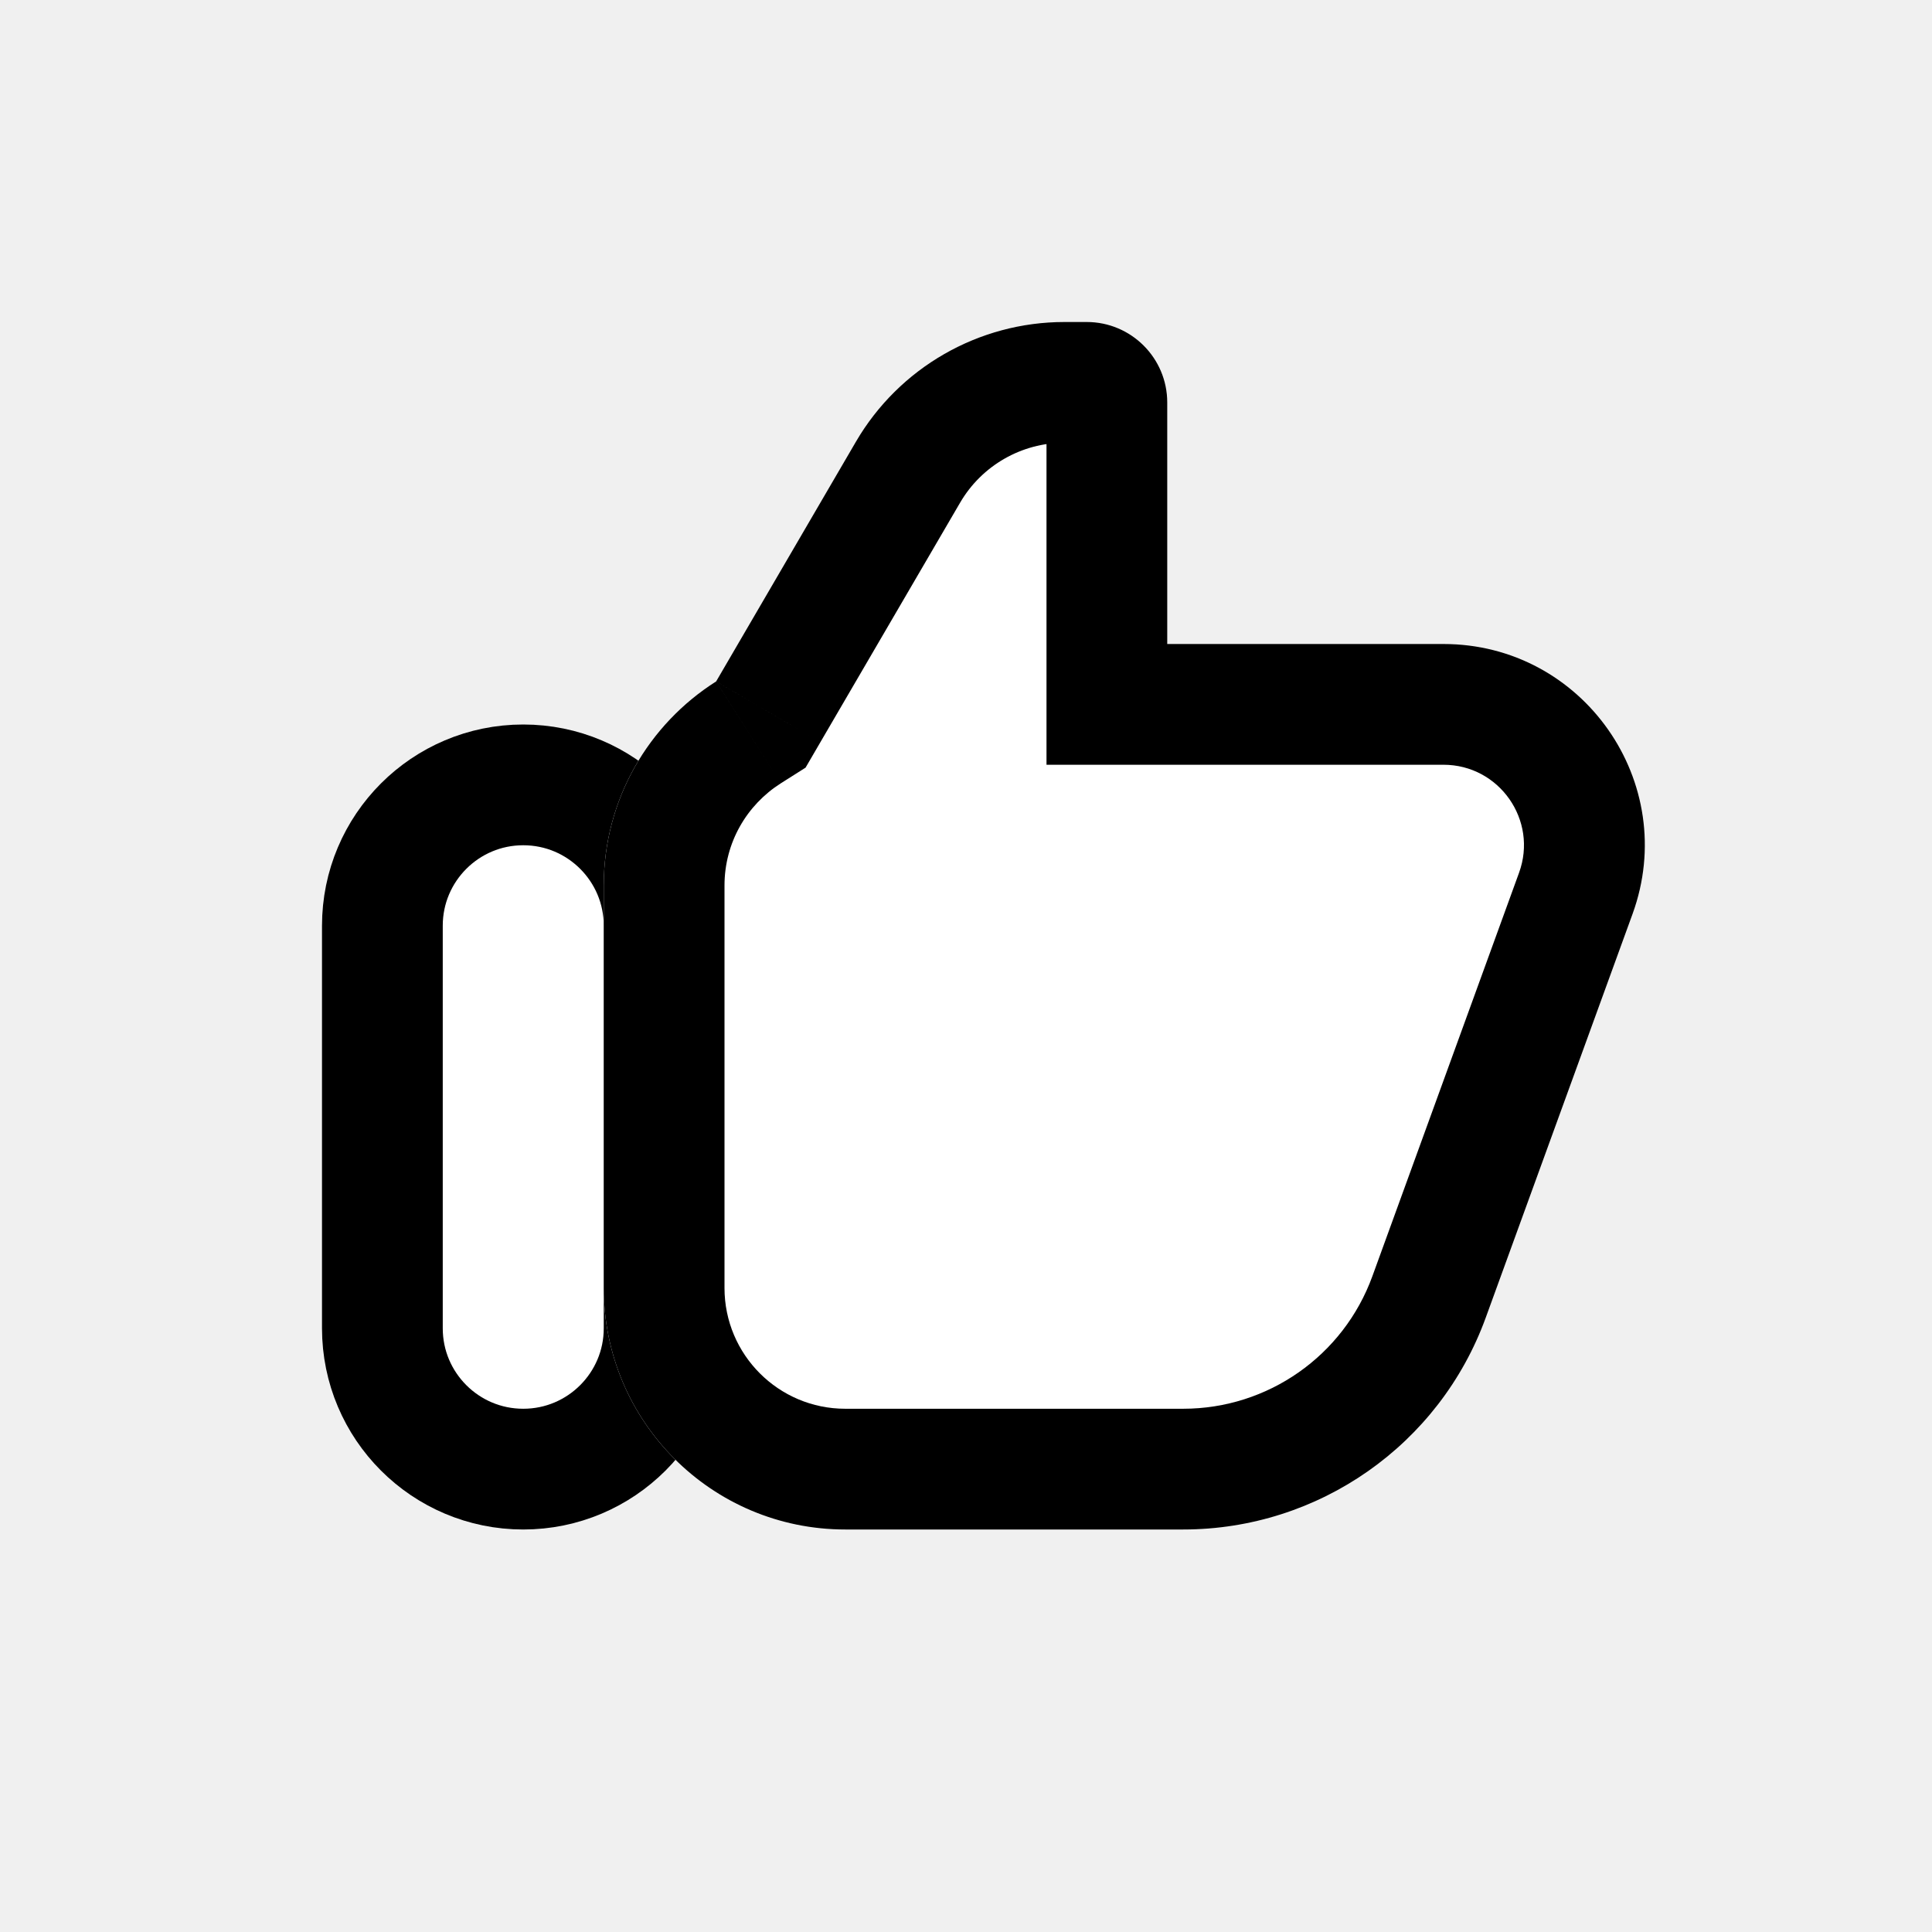
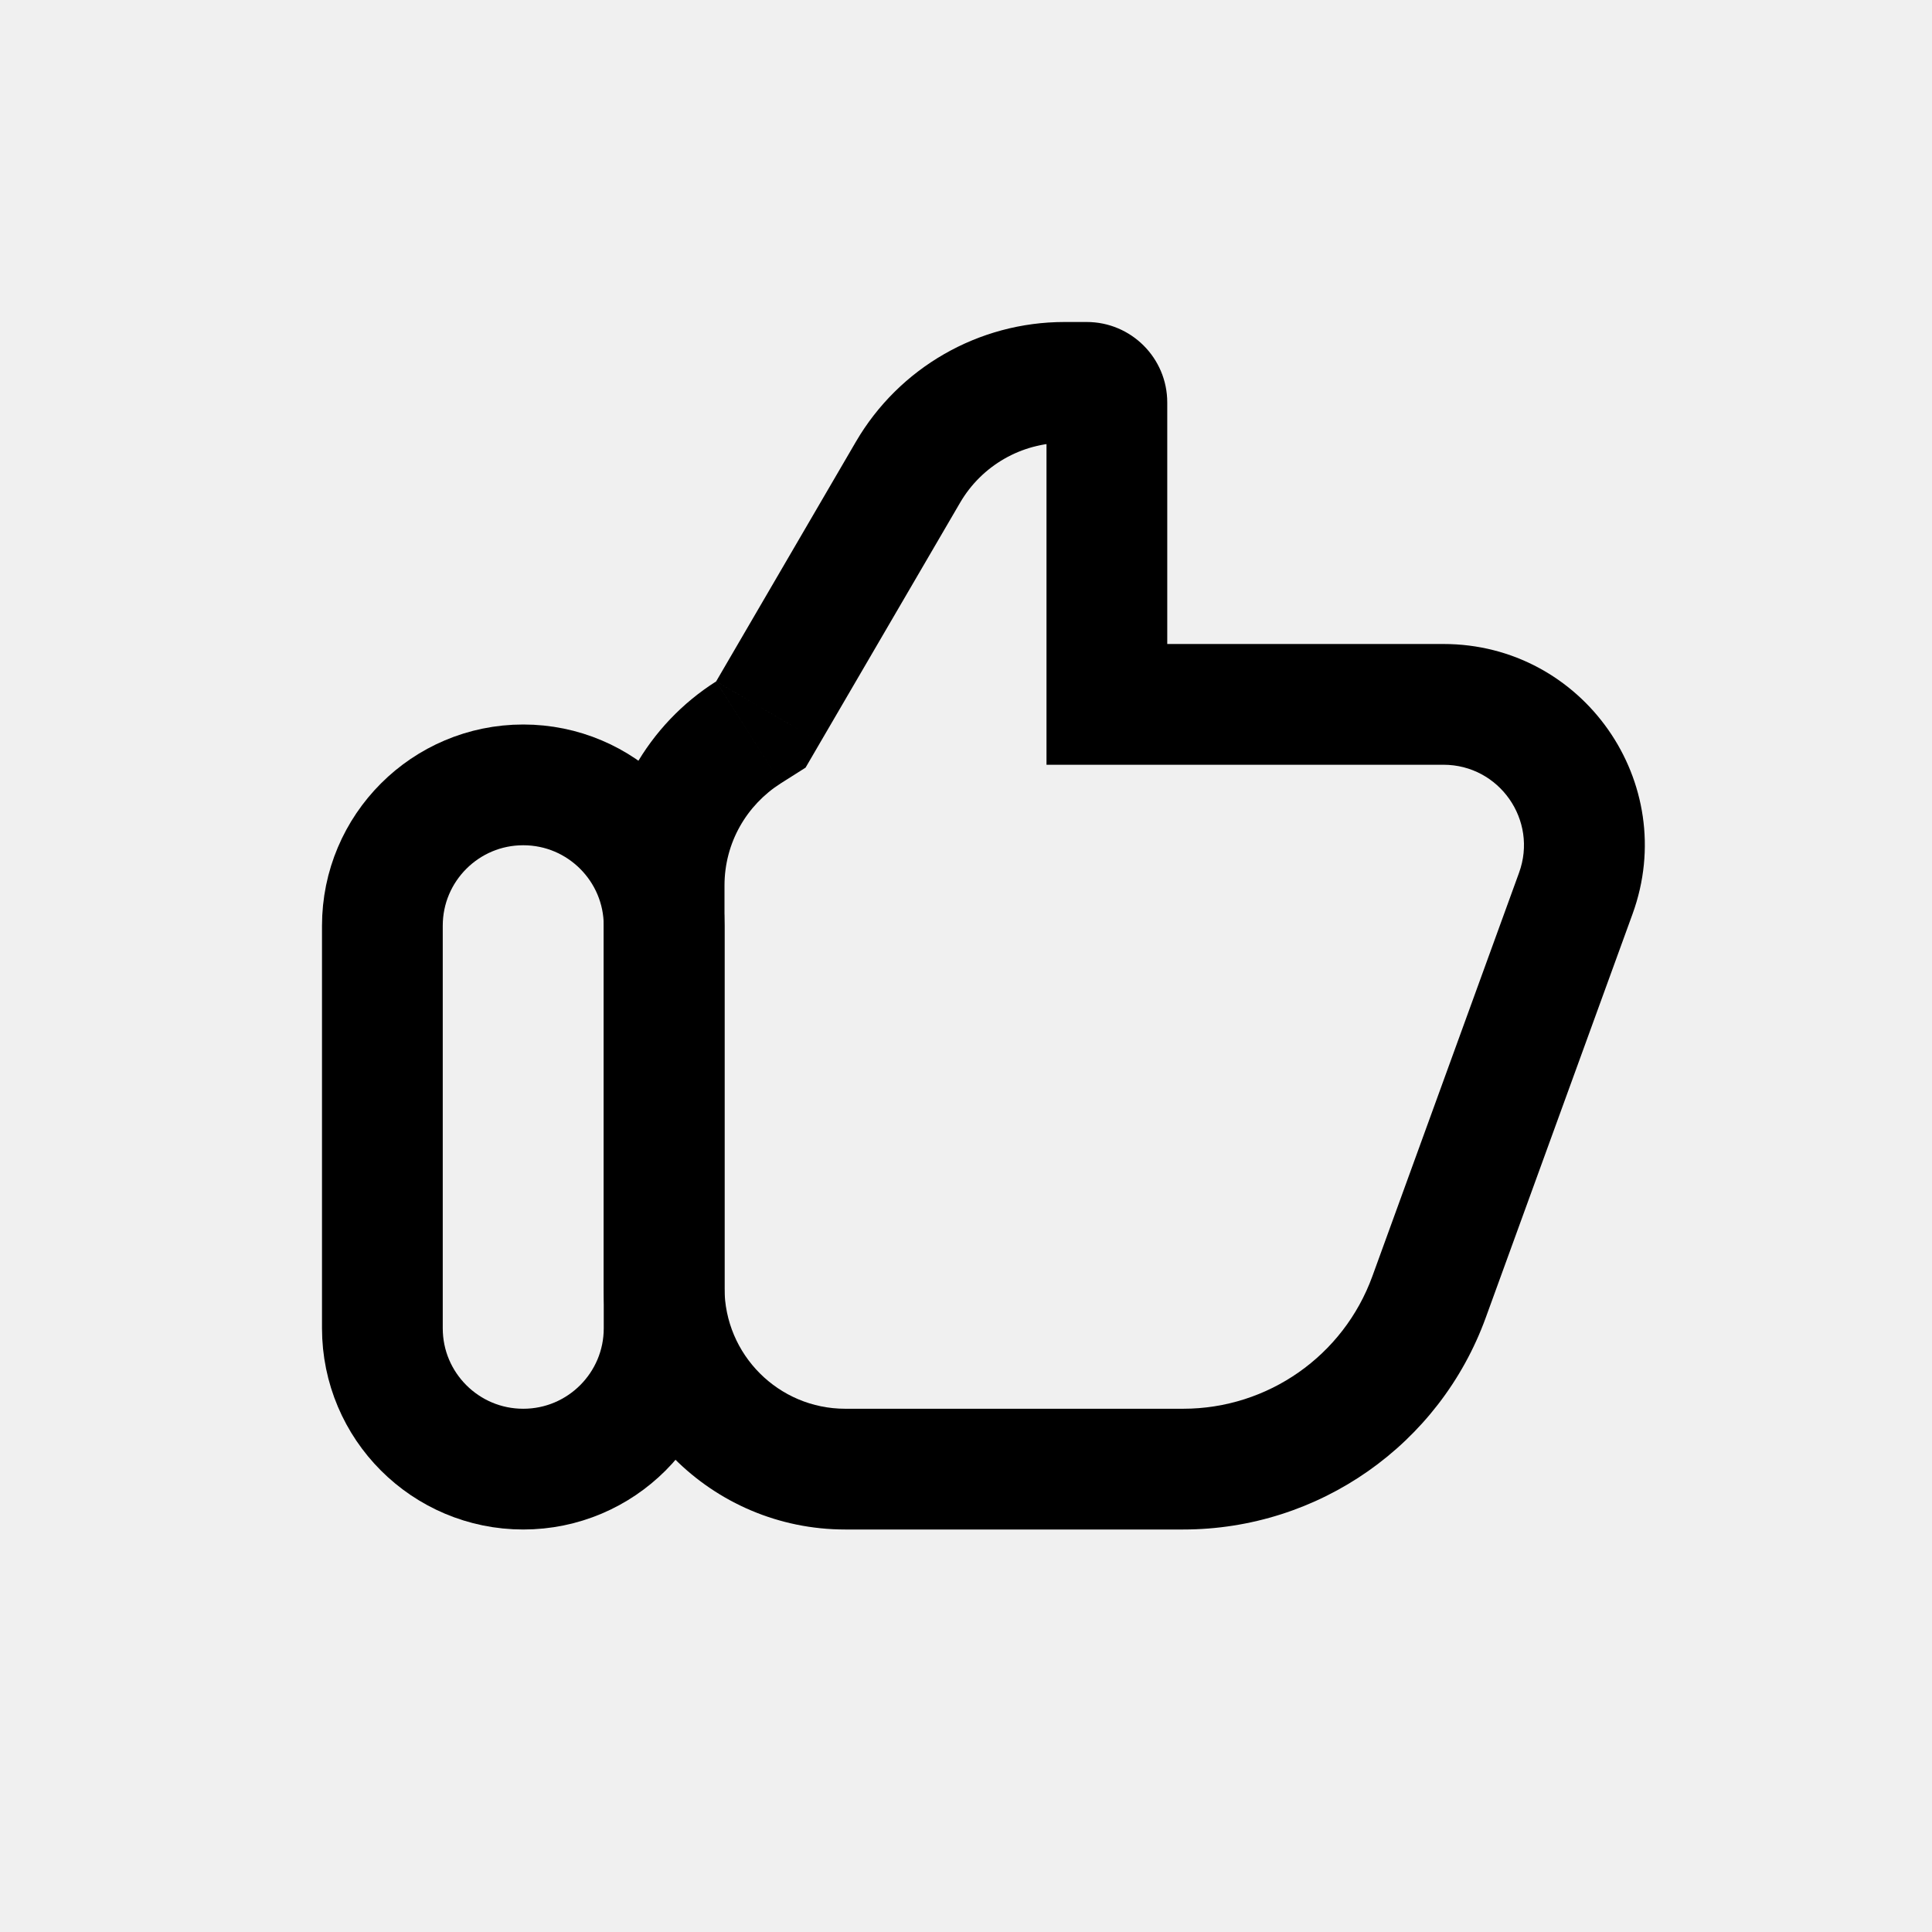
<svg xmlns="http://www.w3.org/2000/svg" width="24" height="24" viewBox="0 0 24 24" fill="none">
  <g id="Group 489">
-     <rect id="Rectangle 231" x="4.75" y="9.75" width="3.5" height="8.5" rx="1.75" fill="white" stroke="currentColor" stroke-width="1.5" />
+     <rect id="Rectangle 231" x="4.75" y="9.75" width="3.5" height="8.5" rx="1.75" fill="transparent" stroke="currentColor" stroke-width="1.5" />
    <g id="Union">
-       <mask id="path-2-inside-1_399_44" fill="white">
+       <mask id="path-2-inside-1_399_44" fill="#fff">
        <path fill-rule="evenodd" clip-rule="evenodd" d="M13.223 4C12.156 4 11.169 4.567 10.632 5.488L8.896 8.465C8.057 8.996 7.5 9.933 7.5 11V16C7.5 17.657 8.843 19 10.5 19H14.698C16.38 19 17.883 17.948 18.457 16.367L20.28 11.354C20.873 9.724 19.666 8 17.931 8H14.5V5C14.5 4.448 14.052 4 13.5 4H13.223Z" />
      </mask>
-       <path fill-rule="evenodd" clip-rule="evenodd" d="M13.223 4C12.156 4 11.169 4.567 10.632 5.488L8.896 8.465C8.057 8.996 7.5 9.933 7.5 11V16C7.5 17.657 8.843 19 10.5 19H14.698C16.38 19 17.883 17.948 18.457 16.367L20.28 11.354C20.873 9.724 19.666 8 17.931 8H14.5V5C14.5 4.448 14.052 4 13.5 4H13.223Z" fill="white" />
+       <path fill-rule="evenodd" clip-rule="evenodd" d="M13.223 4C12.156 4 11.169 4.567 10.632 5.488L8.896 8.465C8.057 8.996 7.5 9.933 7.5 11V16C7.5 17.657 8.843 19 10.5 19H14.698C16.38 19 17.883 17.948 18.457 16.367L20.28 11.354C20.873 9.724 19.666 8 17.931 8H14.5V5C14.5 4.448 14.052 4 13.5 4H13.223Z" fill="transparent" />
      <path d="M10.632 5.488L9.336 4.733V4.733L10.632 5.488ZM8.896 8.465L9.699 9.731L10.007 9.536L10.191 9.22L8.896 8.465ZM18.457 16.367L19.867 16.88V16.88L18.457 16.367ZM20.28 11.354L21.69 11.867L20.28 11.354ZM14.5 8H13V9.5H14.5V8ZM11.927 6.244C12.196 5.783 12.69 5.5 13.223 5.5V2.5C11.623 2.5 10.143 3.35 9.336 4.733L11.927 6.244ZM10.191 9.22L11.927 6.244L9.336 4.733L7.6 7.709L10.191 9.22ZM9 11C9 10.468 9.276 10 9.699 9.731L8.092 7.198C6.838 7.993 6 9.398 6 11H9ZM9 16V11H6V16H9ZM10.5 17.5C9.672 17.5 9 16.828 9 16H6C6 18.485 8.015 20.5 10.5 20.5V17.5ZM14.698 17.5H10.5V20.5H14.698V17.5ZM17.048 15.854C16.689 16.842 15.75 17.5 14.698 17.5V20.5C17.011 20.5 19.077 19.053 19.867 16.88L17.048 15.854ZM18.87 10.842L17.048 15.854L19.867 16.88L21.69 11.867L18.87 10.842ZM17.931 9.5C18.625 9.5 19.108 10.19 18.87 10.842L21.69 11.867C22.639 9.258 20.707 6.5 17.931 6.5V9.5ZM14.5 9.5H17.931V6.5H14.5V9.5ZM13 5V8H16V5H13ZM13.5 5.5C13.224 5.5 13 5.276 13 5H16C16 3.619 14.881 2.5 13.5 2.5V5.5ZM13.223 5.5H13.5V2.5H13.223V5.5Z" fill="currentColor" mask="url(#path-2-inside-1_399_44)" />
    </g>
  </g>
</svg>
